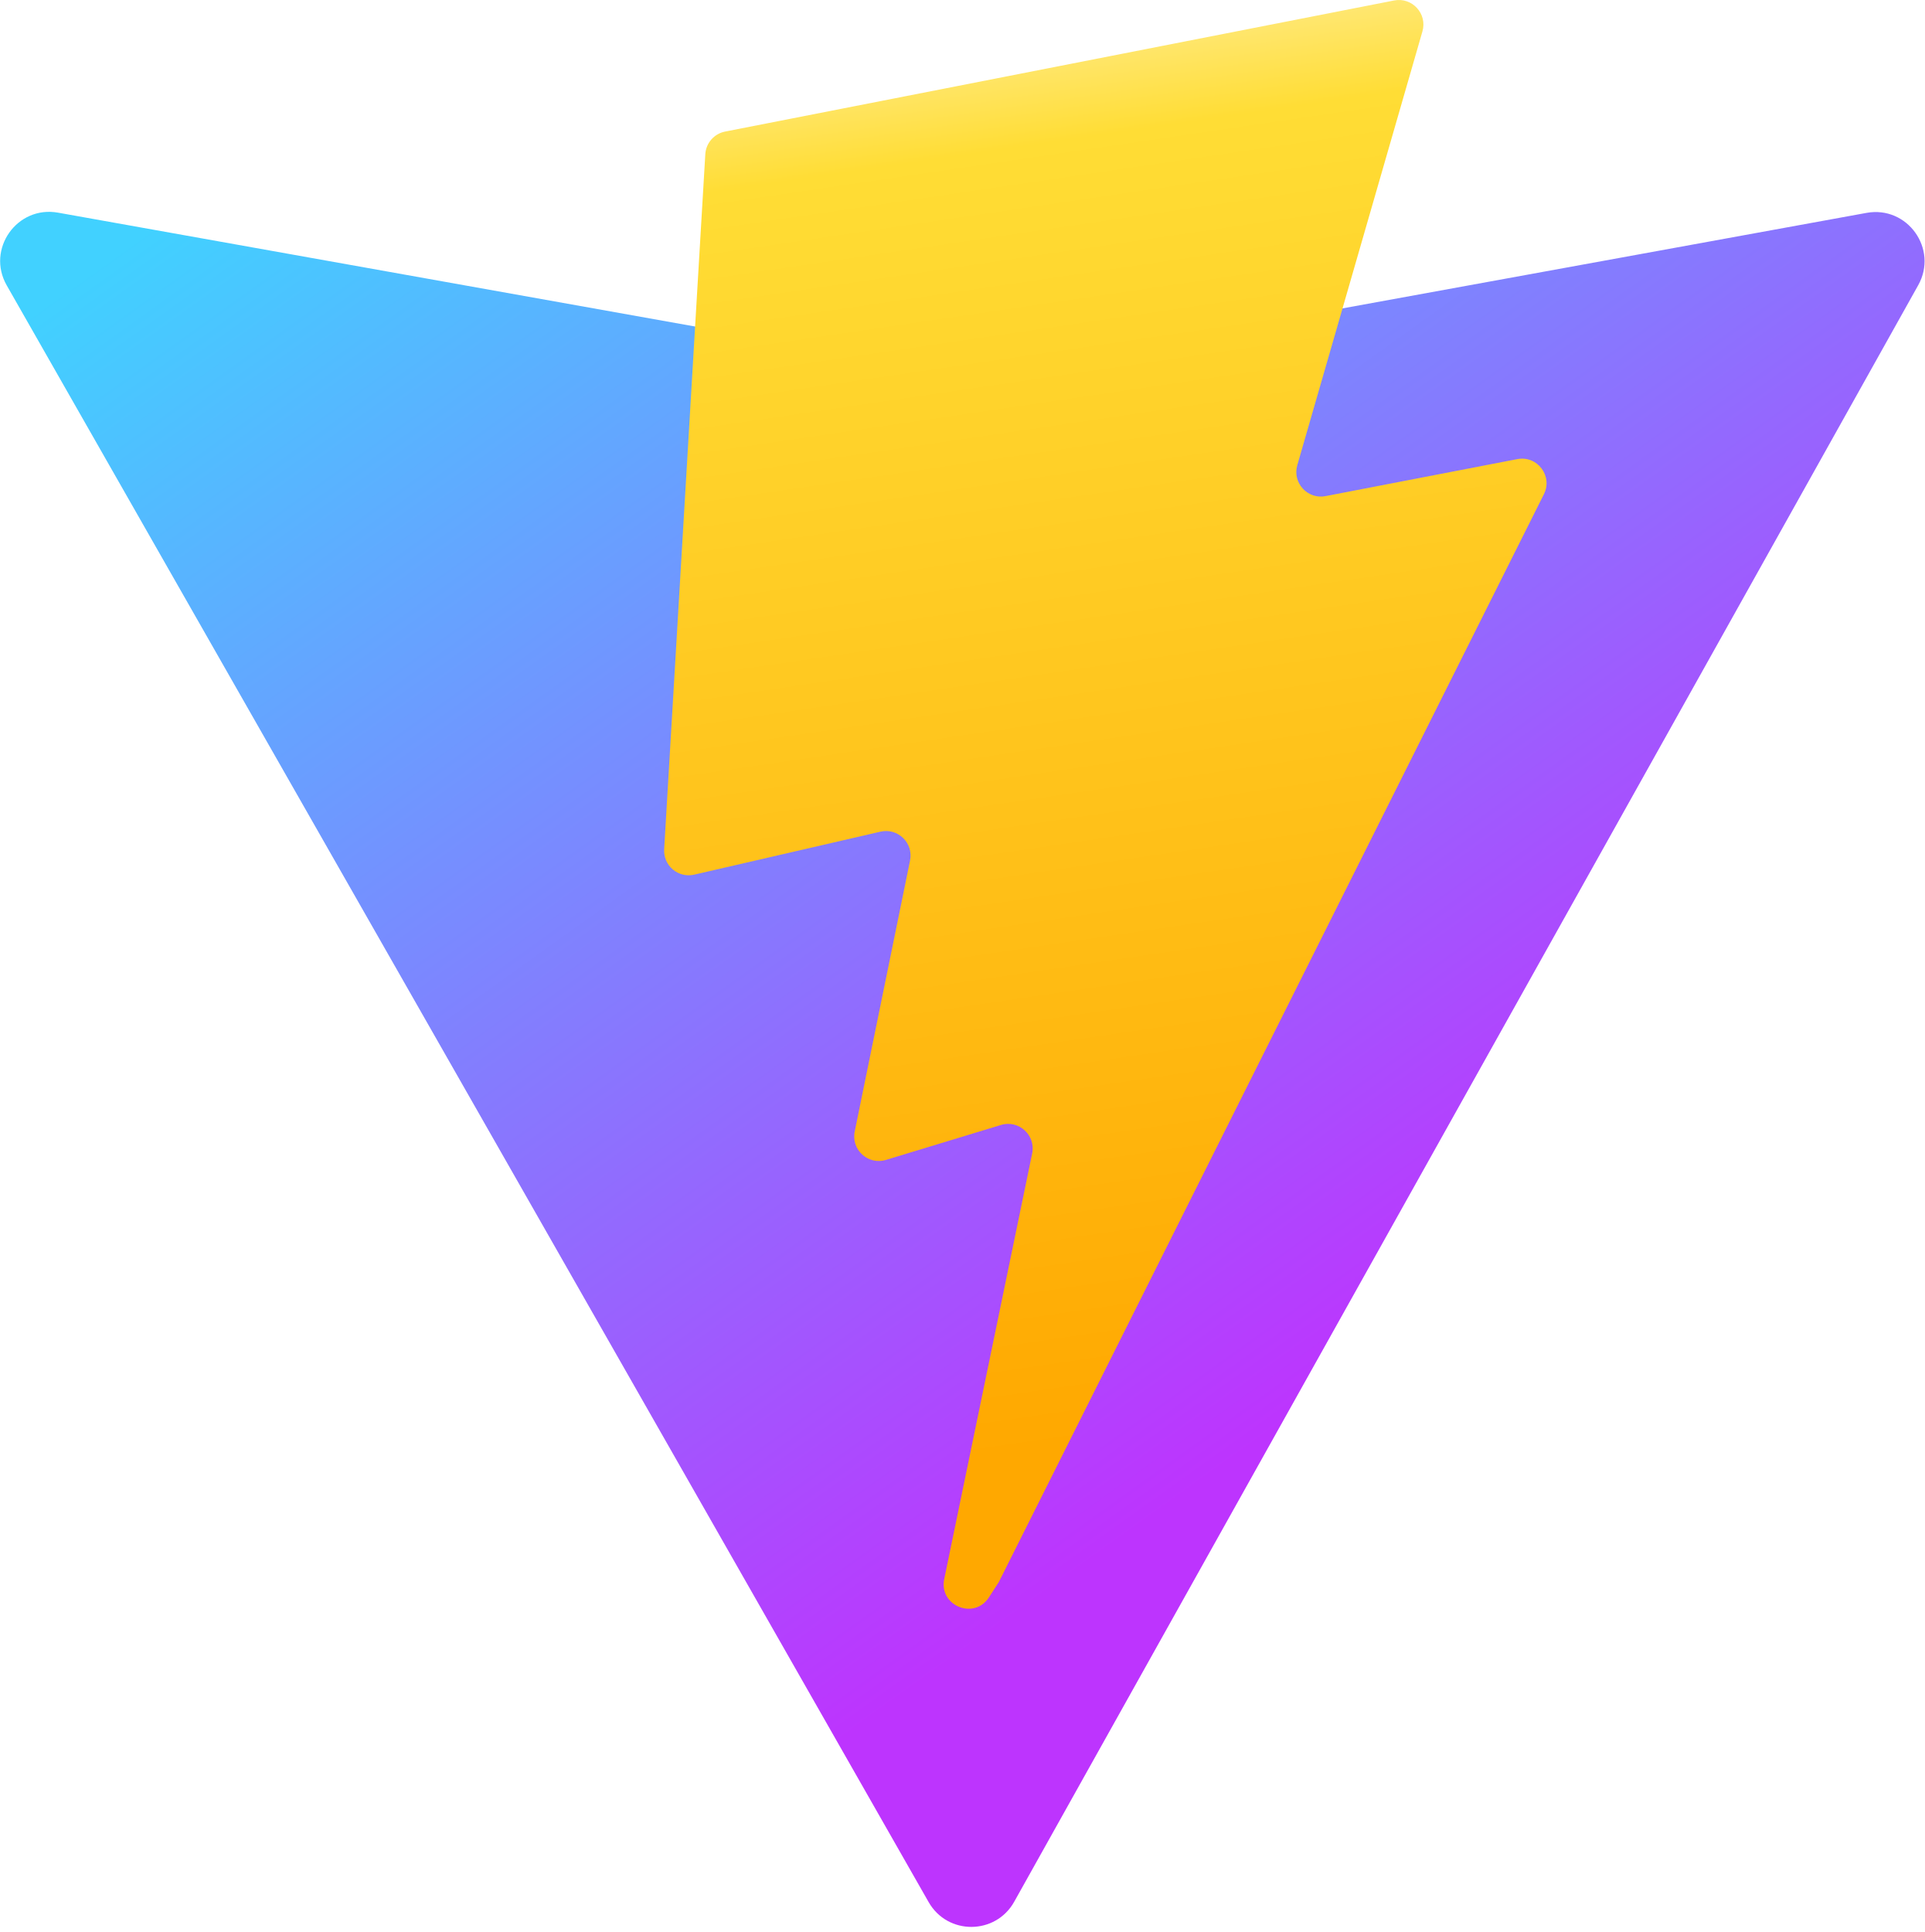
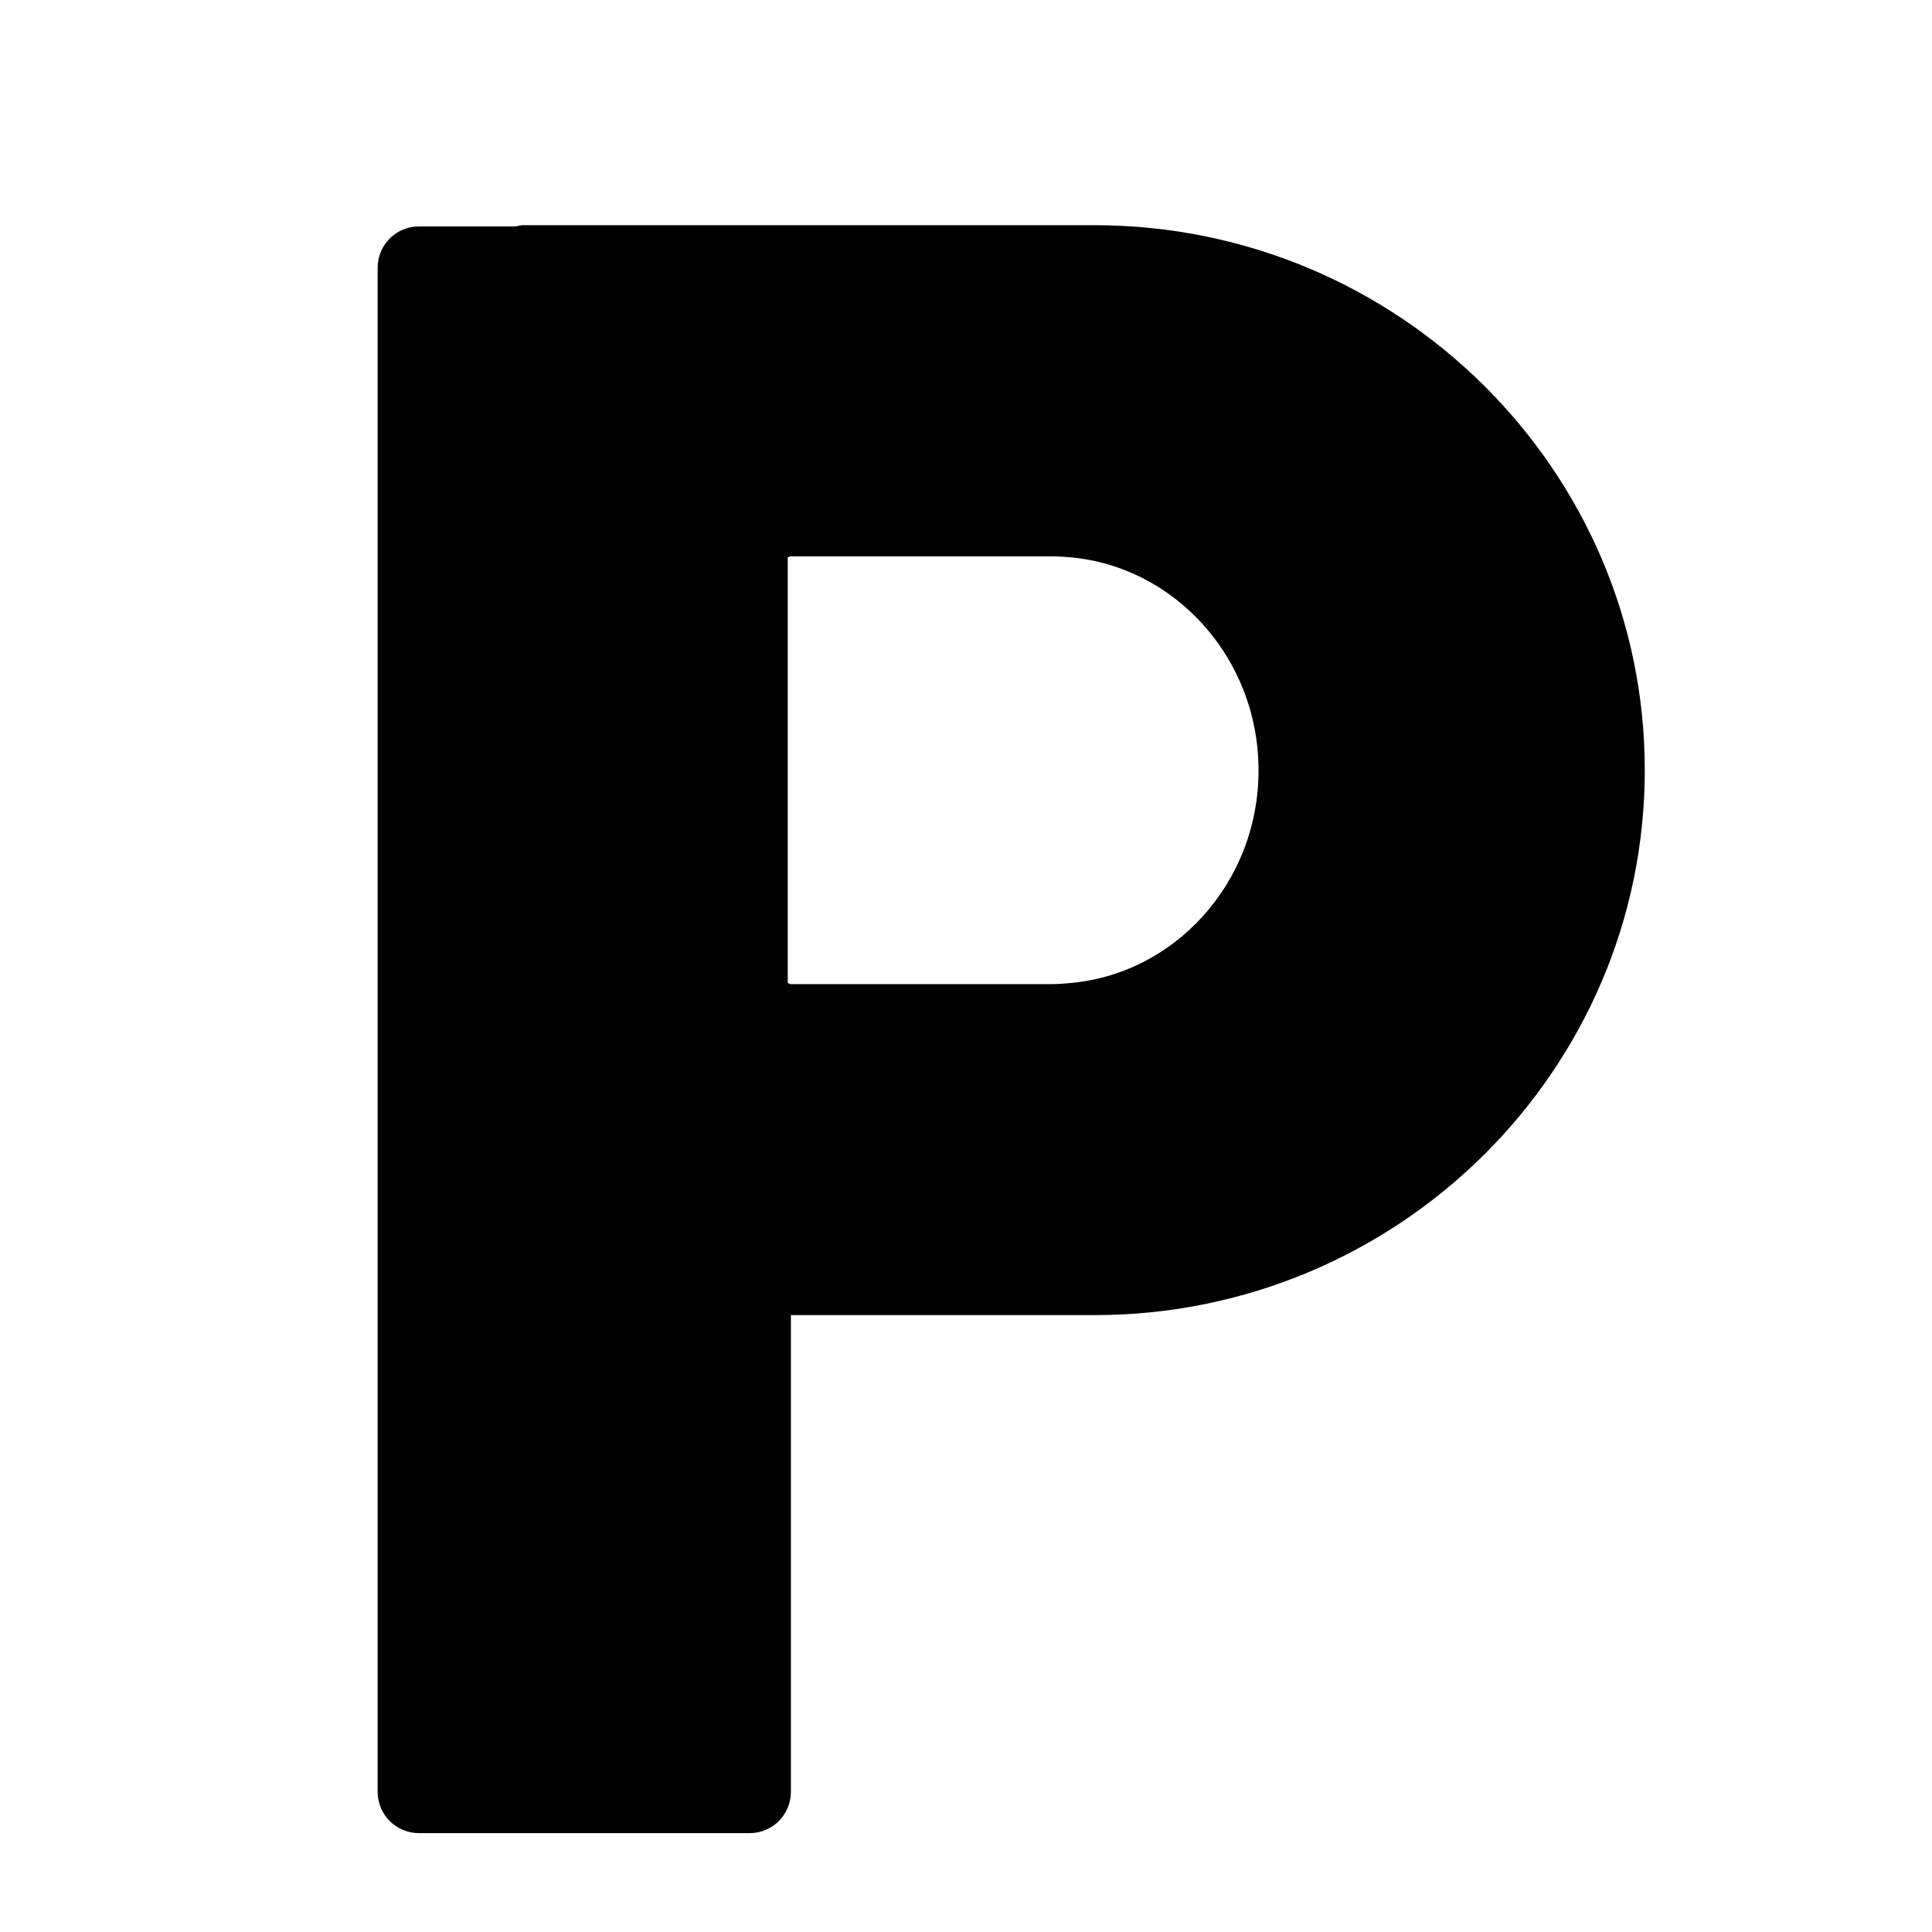
- <svg xmlns="http://www.w3.org/2000/svg" aria-hidden="true" role="img" class="iconify iconify--logos" width="31.88" height="32" preserveAspectRatio="xMidYMid meet" viewBox="0 0 256 257">
-   <defs>
-     <linearGradient id="IconifyId1813088fe1fbc01fb466" x1="-.828%" x2="57.636%" y1="7.652%" y2="78.411%">
-       <stop offset="0%" stop-color="#41D1FF" />
-       <stop offset="100%" stop-color="#BD34FE" />
-     </linearGradient>
-     <linearGradient id="IconifyId1813088fe1fbc01fb467" x1="43.376%" x2="50.316%" y1="2.242%" y2="89.03%">
-       <stop offset="0%" stop-color="#FFEA83" />
-       <stop offset="8.333%" stop-color="#FFDD35" />
-       <stop offset="100%" stop-color="#FFA800" />
-     </linearGradient>
-   </defs>
-   <path fill="url(#IconifyId1813088fe1fbc01fb466)" d="M255.153 37.938L134.897 252.976c-2.483 4.44-8.862 4.466-11.382.048L.875 37.958c-2.746-4.814 1.371-10.646 6.827-9.67l120.385 21.517a6.537 6.537 0 0 0 2.322-.004l117.867-21.483c5.438-.991 9.574 4.796 6.877 9.62Z" />
-   <path fill="url(#IconifyId1813088fe1fbc01fb467)" d="M185.432.063L96.44 17.501a3.268 3.268 0 0 0-2.634 3.014l-5.474 92.456a3.268 3.268 0 0 0 3.997 3.378l24.777-5.718c2.318-.535 4.413 1.507 3.936 3.838l-7.361 36.047c-.495 2.426 1.782 4.5 4.151 3.78l15.304-4.649c2.372-.72 4.652 1.36 4.15 3.788l-11.698 56.621c-.732 3.542 3.979 5.473 5.943 2.437l1.313-2.028l72.516-144.72c1.215-2.423-.88-5.186-3.54-4.672l-25.505 4.922c-2.396.462-4.435-1.77-3.759-4.114l16.646-57.705c.677-2.35-1.37-4.583-3.769-4.113Z" />
+ <svg xmlns="http://www.w3.org/2000/svg" width="800px" height="800px" viewBox="0 0 128 128" aria-hidden="true" role="img" class="iconify iconify--noto" preserveAspectRatio="xMidYMid meet" fill="#000000" stroke="#000000">
+   <g id="SVGRepo_bgCarrier" stroke-width="0" />
+   <g id="SVGRepo_tracerCarrier" stroke-linecap="round" stroke-linejoin="round" />
+   <g id="SVGRepo_iconCarrier">
+     <path d="M72.51 15.42H34.65c-.15 0-.28.06-.42.08h-6.47c-1.24 0-2.24 1-2.24 2.24v100.97c0 1.24 1 2.24 2.24 2.24h21.9c1.24 0 2.24-1 2.24-2.24V86.63h20.61c19.83 0 35.96-15.97 35.96-35.6c.01-19.63-16.13-35.61-35.96-35.61zm-1.72 50.22c-.35.03-.7.06-1.06.06H52.28c-.05 0-.09-.04-.14-.06a.513.513 0 0 1-.24-.1a.577.577 0 0 1-.21-.43V36.94c0-.18.09-.32.21-.43c.06-.06.14-.07.22-.09c.06-.02.09-.06.15-.06h17.45c.4 0 .8.03 1.19.06c7.25.63 12.97 6.94 12.97 14.61c.01 7.71-5.77 14.05-13.09 14.61z" fill="#000000" />
+   </g>
</svg>
